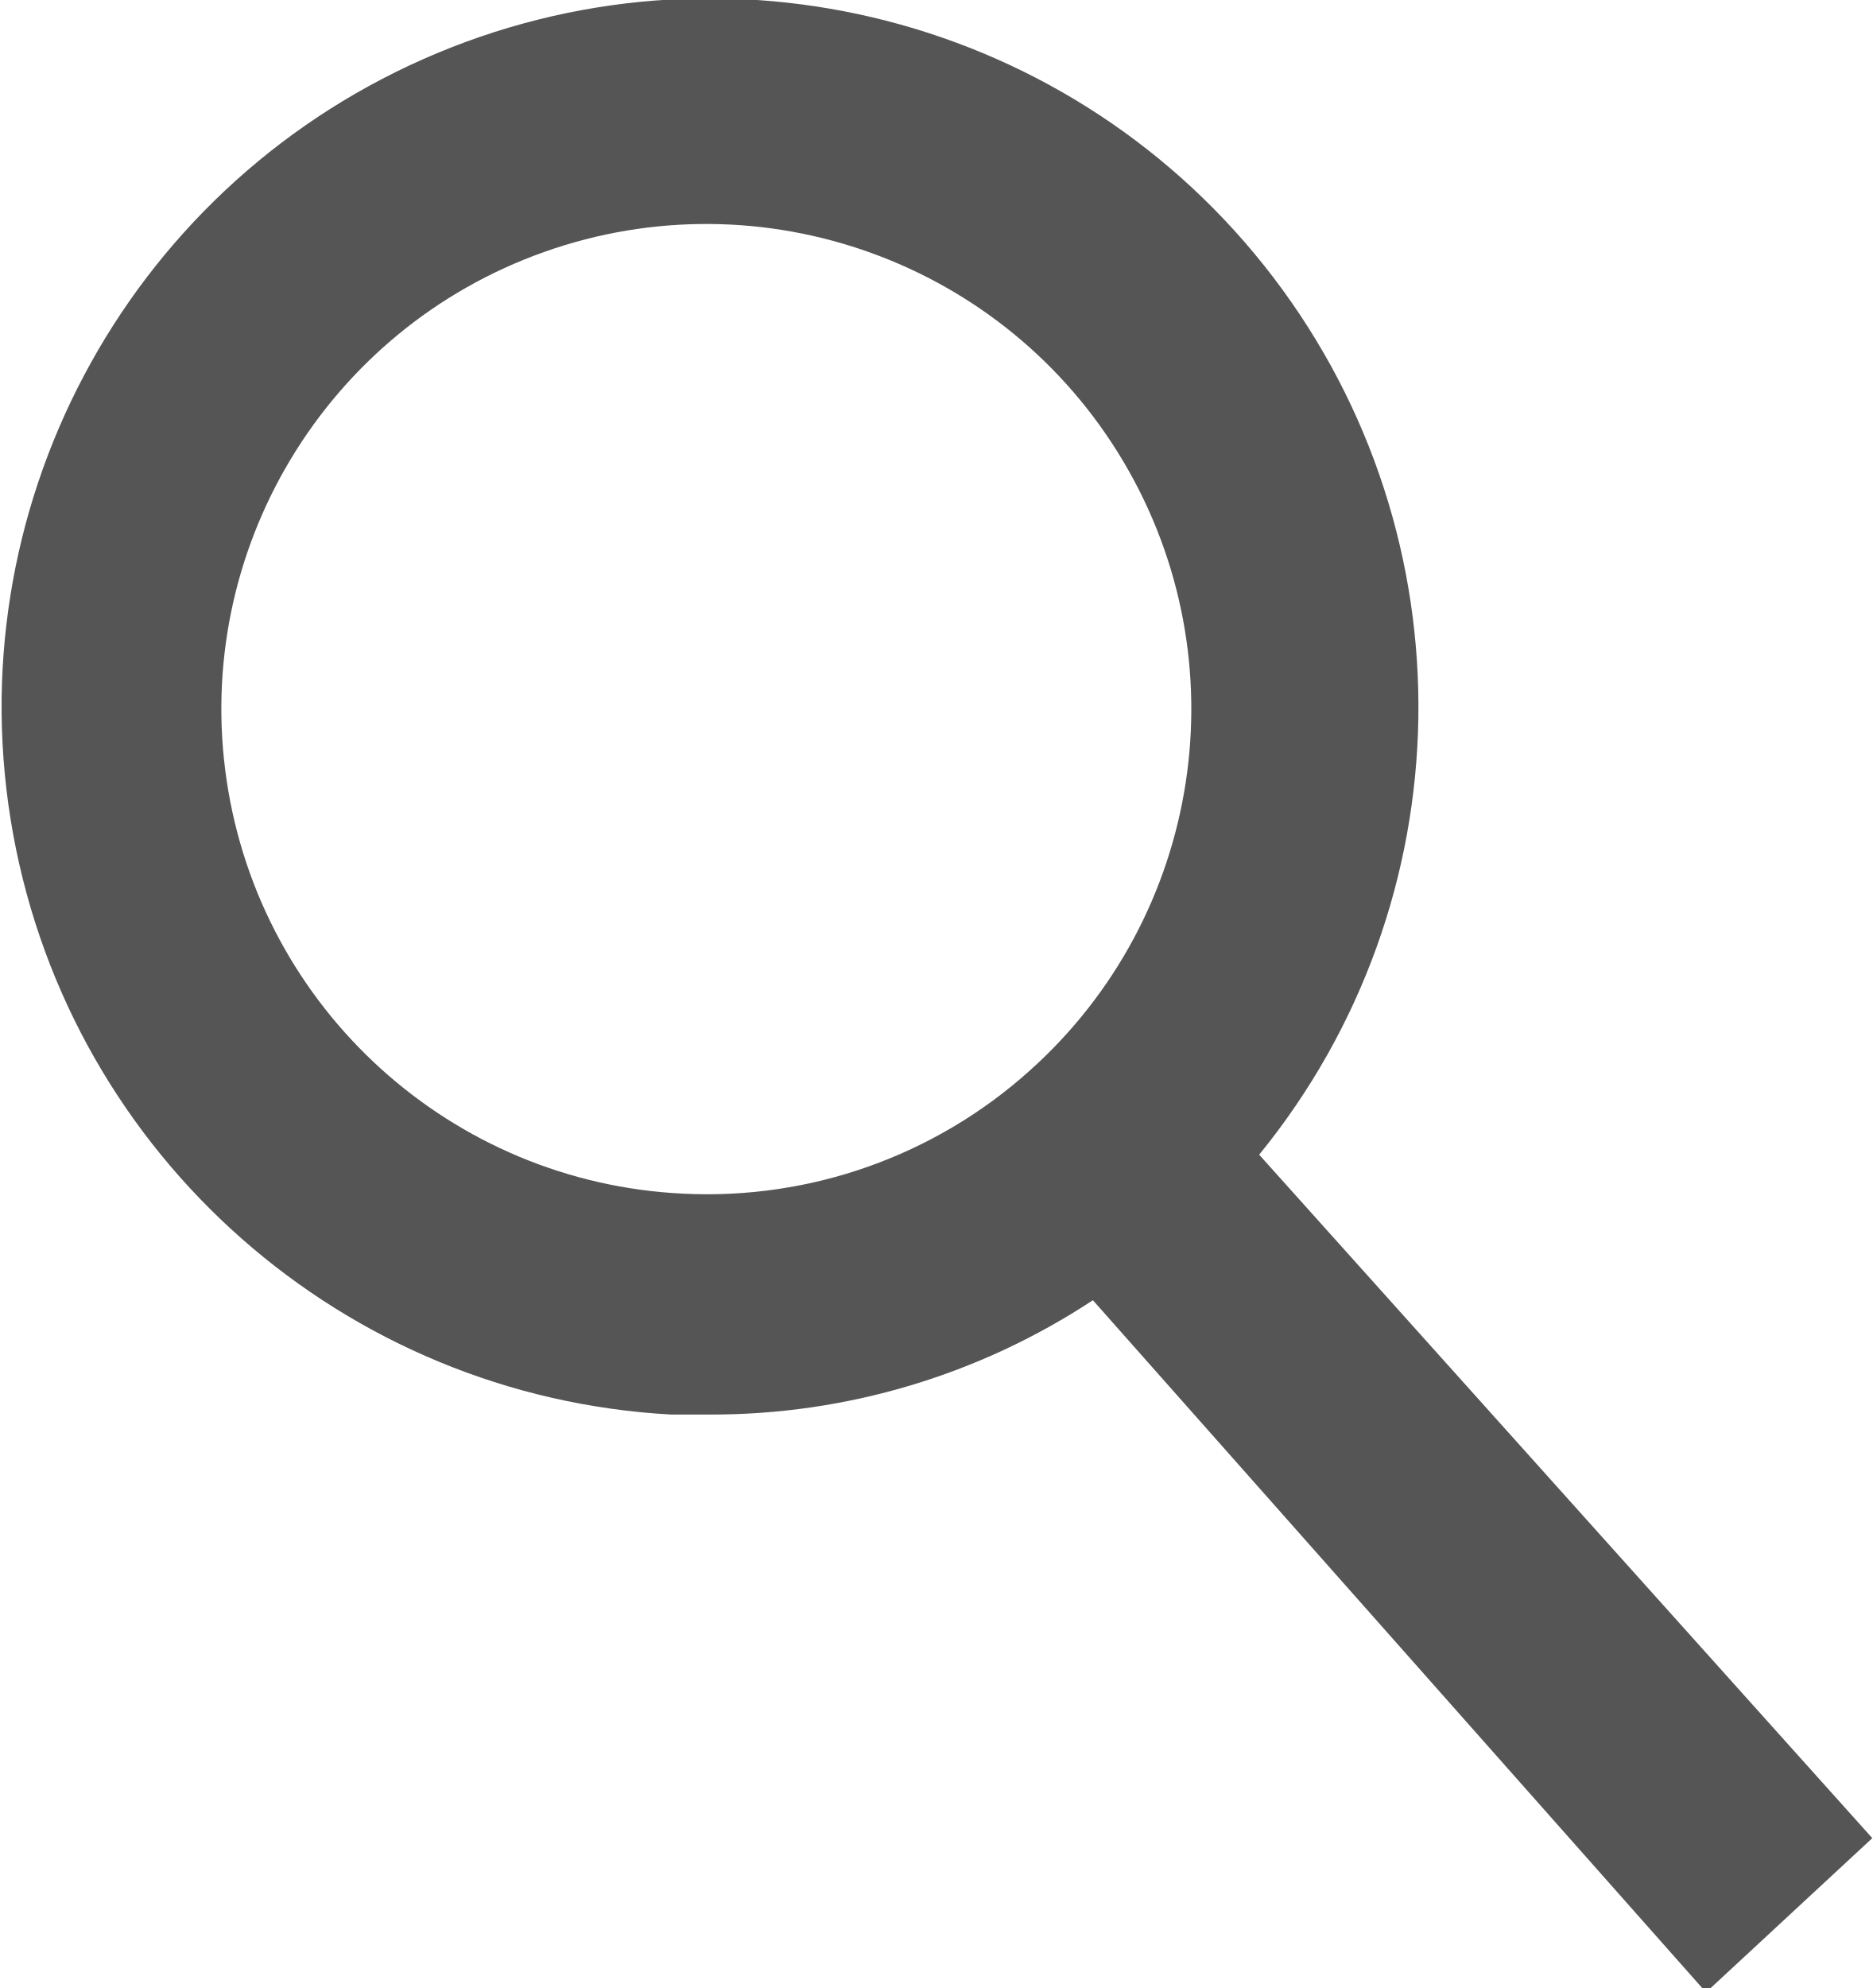
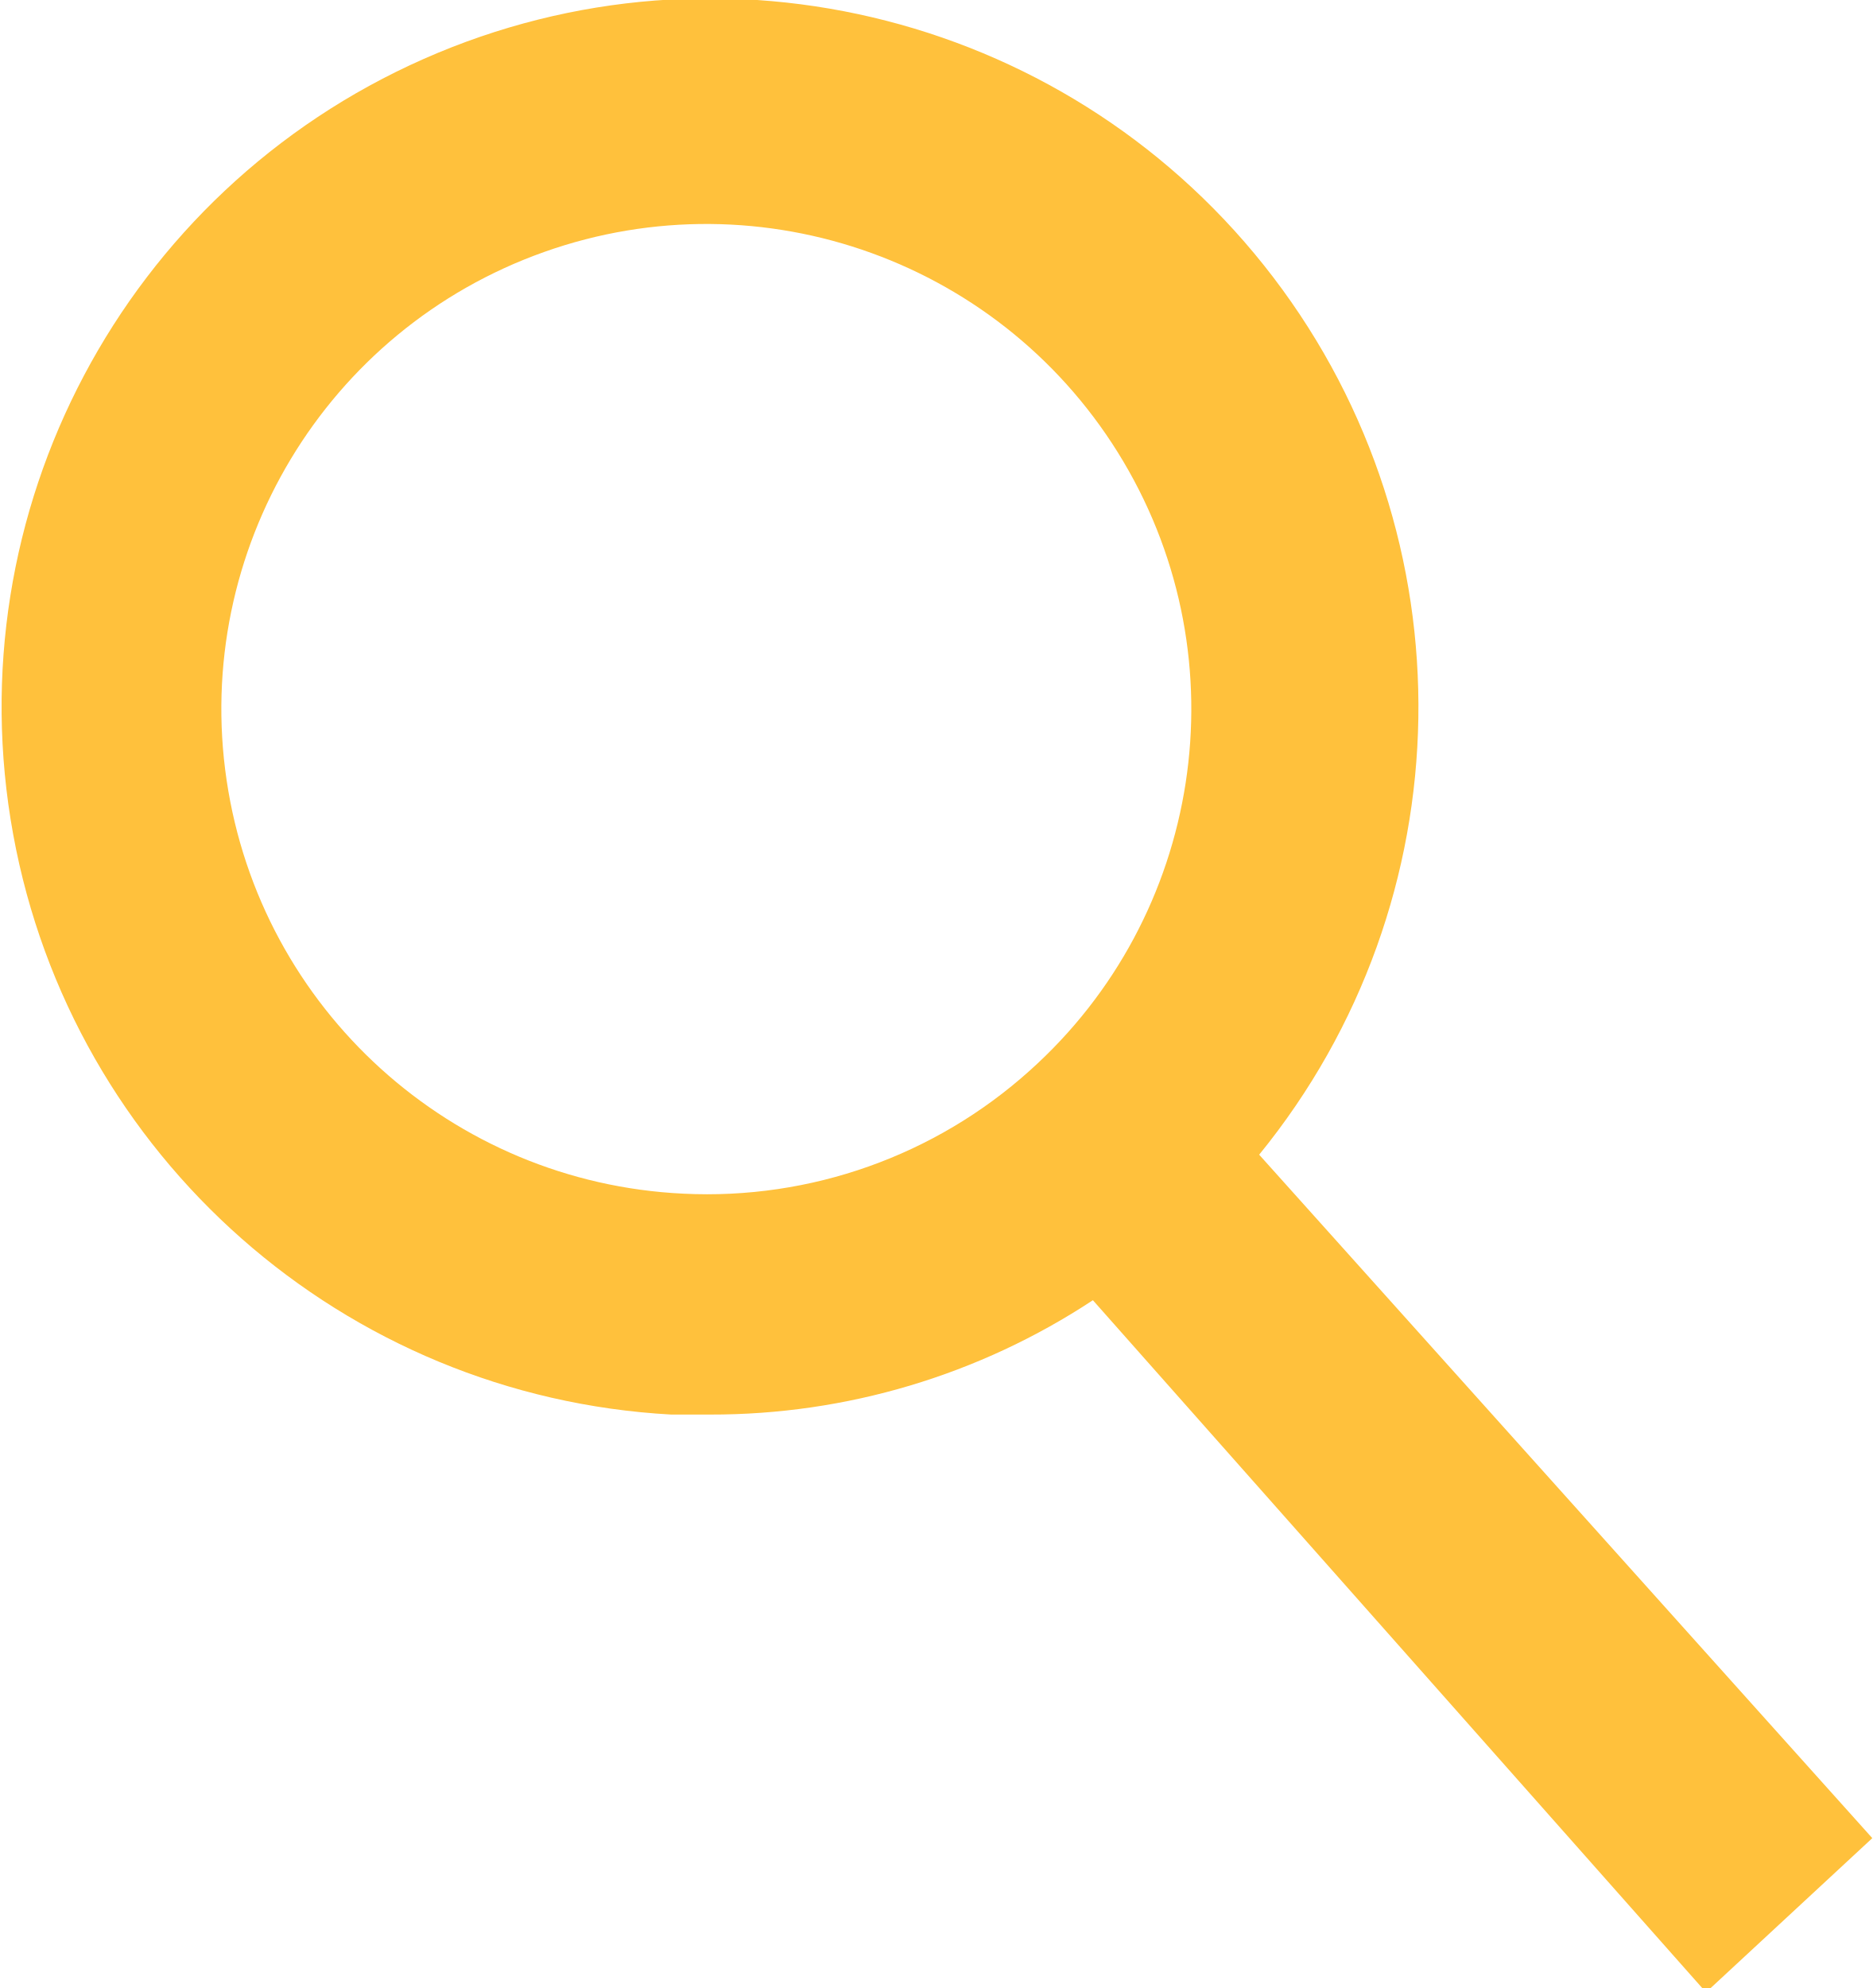
<svg xmlns="http://www.w3.org/2000/svg" id="cnt" viewBox="0 0 21.62 22.95">
  <defs>
-     <style>.cls-1{fill:#555555;}</style>
+     <style>.cls-1{fill:#ffc13c;}</style>
  </defs>
  <path class="cls-1" d="M21.62,21.22l-7.08-7.89a8.18,8.18,0,1,0-6.79,3l.45,0a8,8,0,0,0,4.42-1.32L19.7,23ZM7.89,13.78a5.6,5.6,0,1,1,4-1.42A5.57,5.57,0,0,1,7.89,13.78Z" />
</svg>
